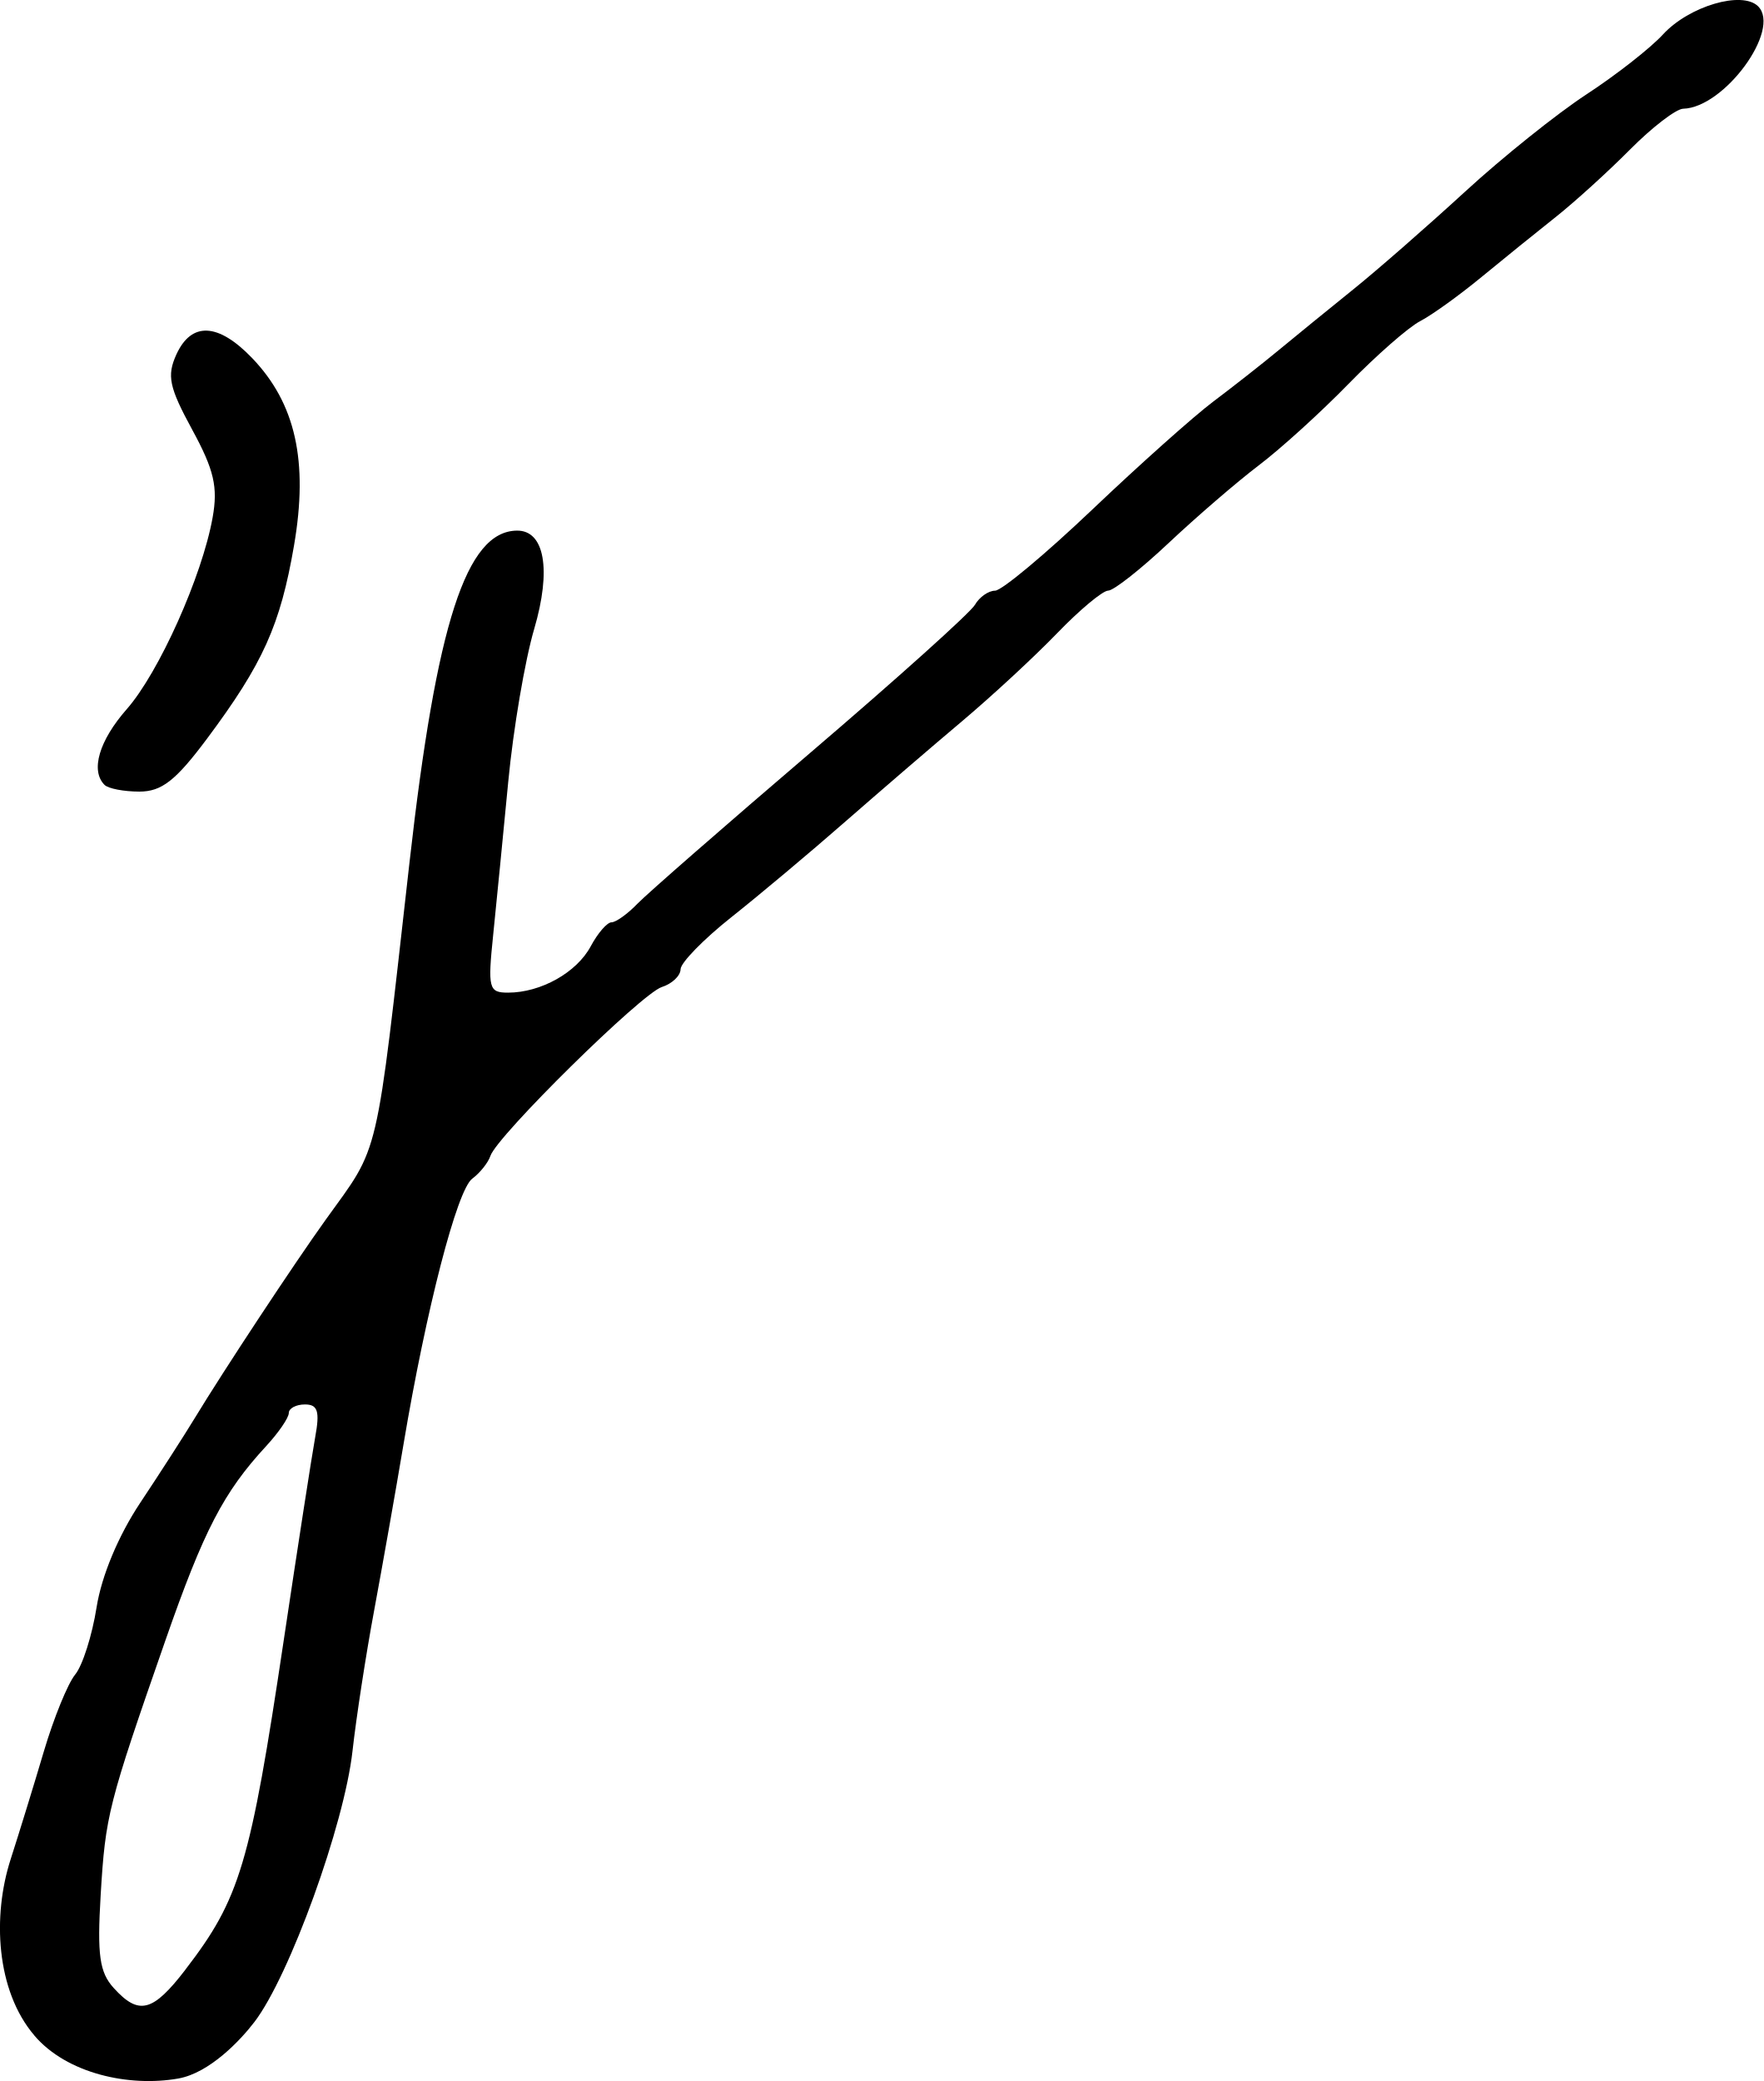
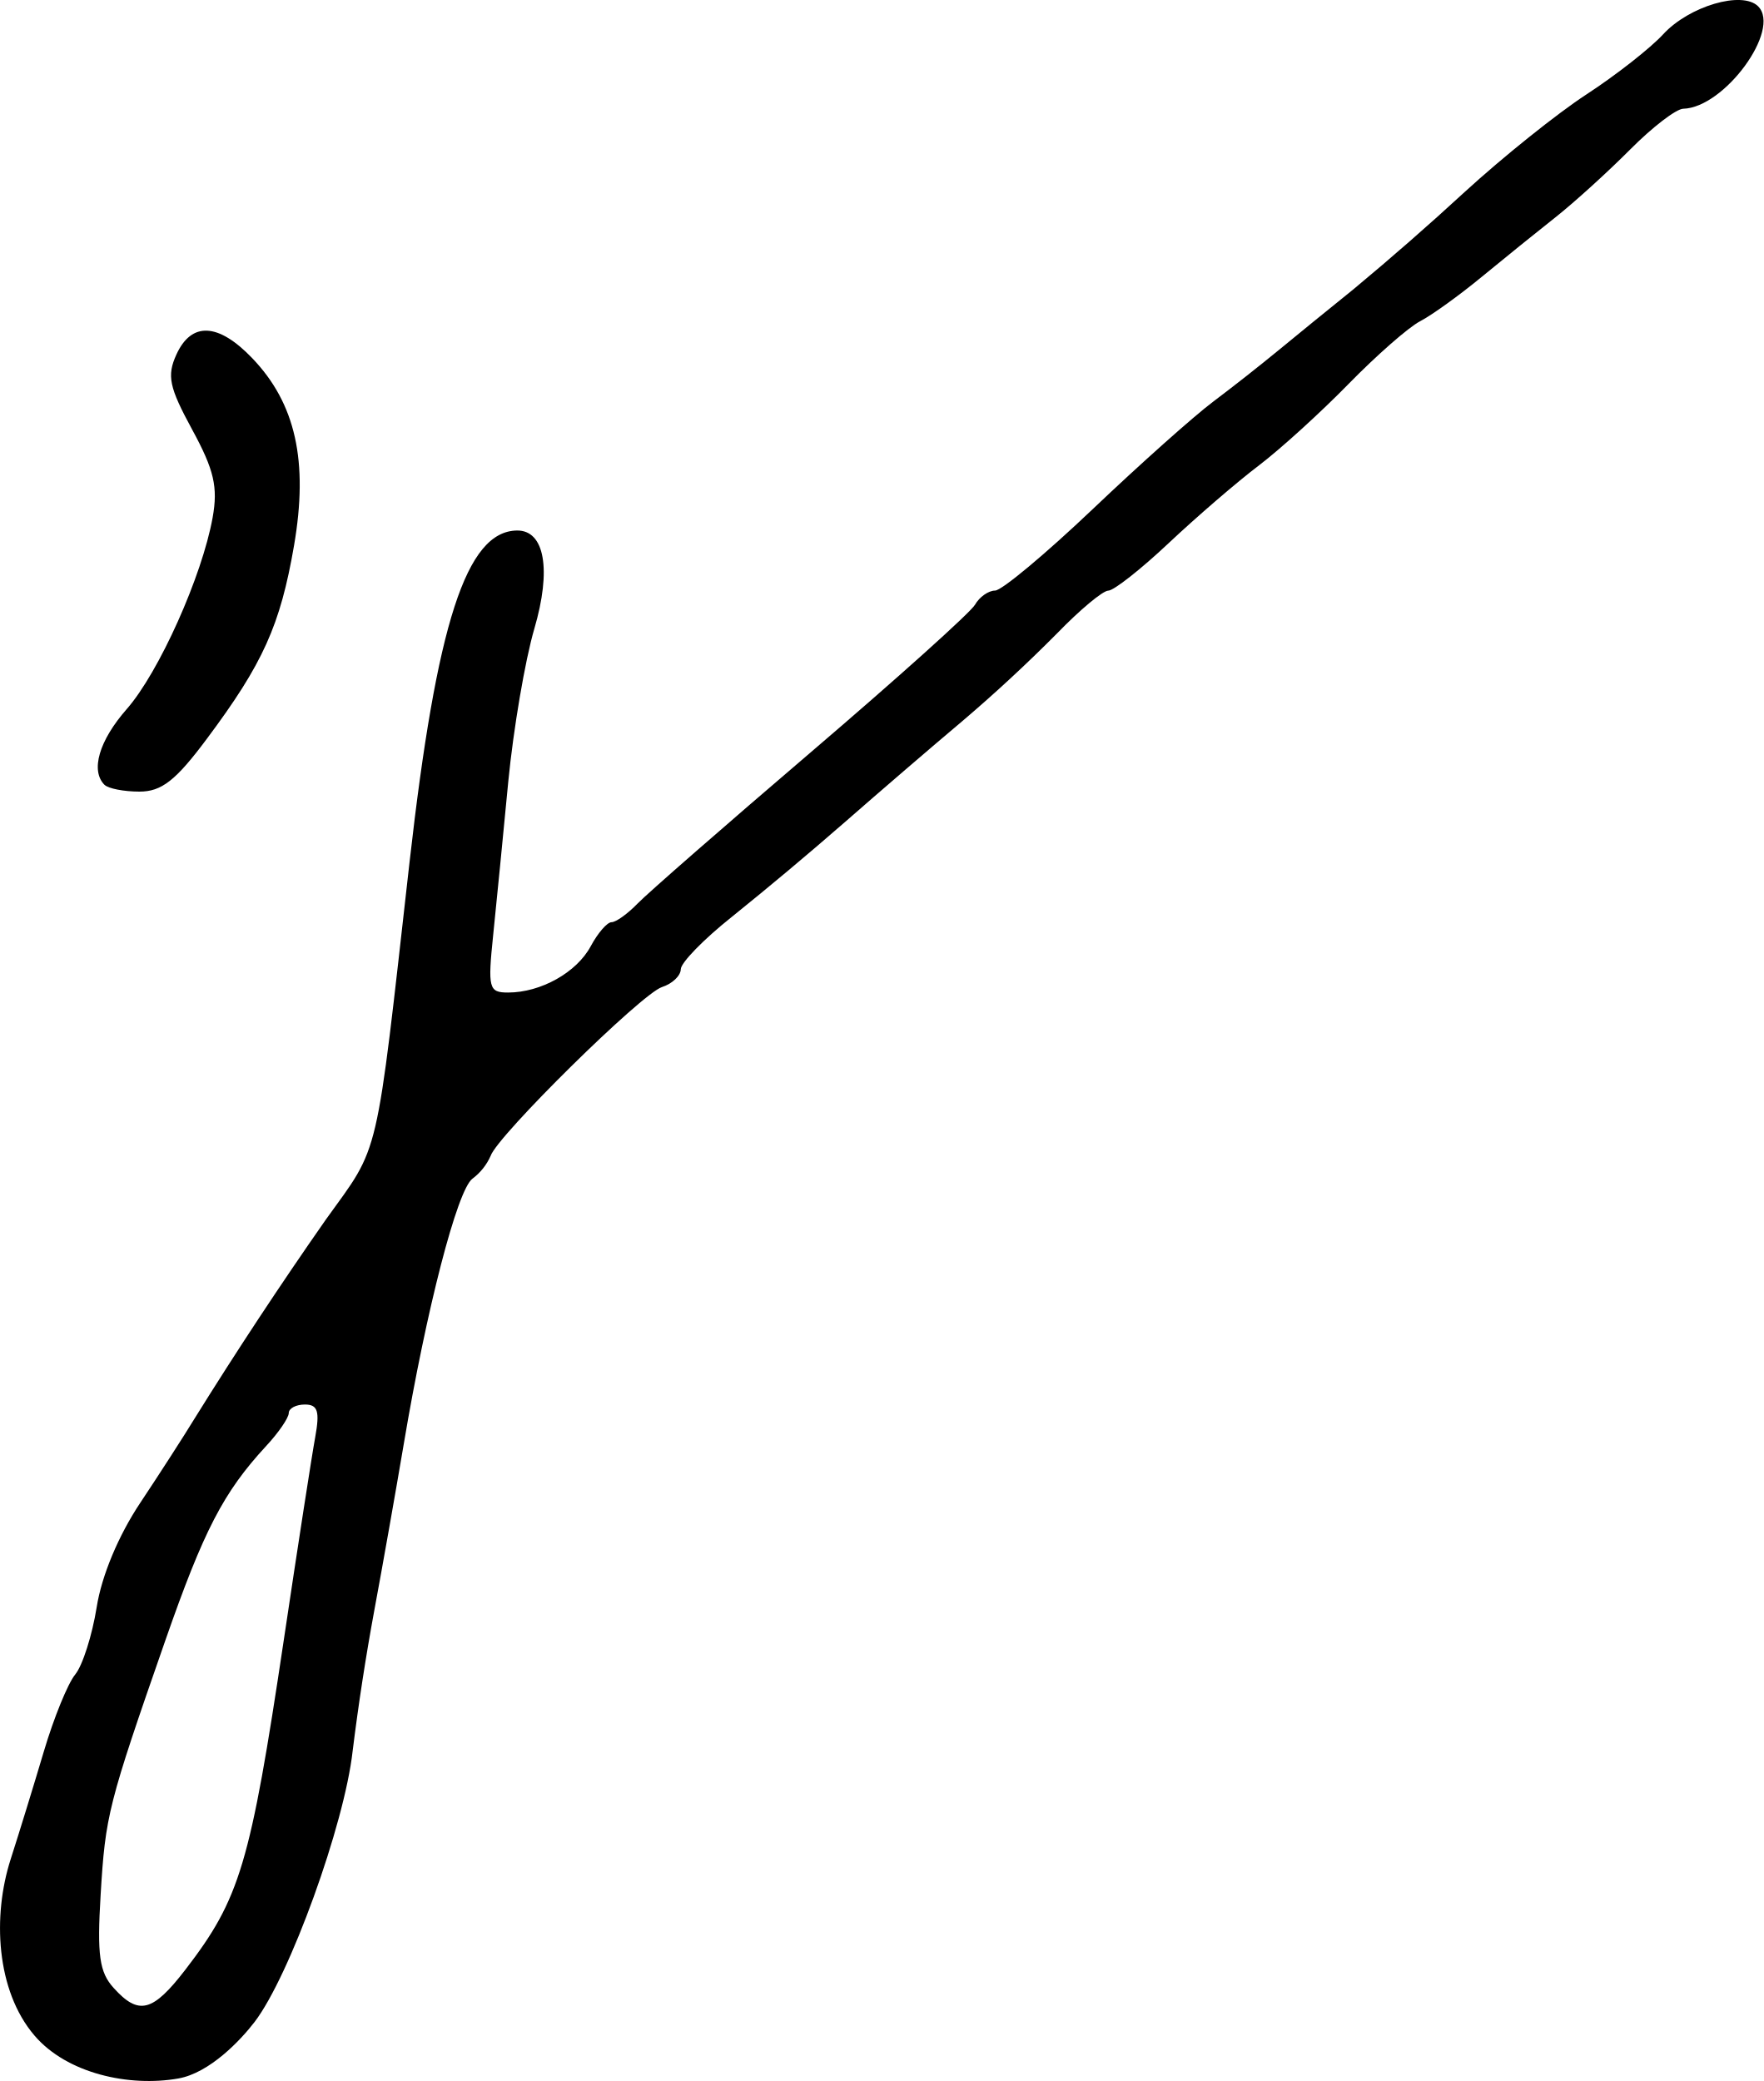
- <svg xmlns="http://www.w3.org/2000/svg" id="svg2663" viewBox="0 0 28.656 33.817" version="1.1" height="33.817" width="28.656">
-   <defs id="defs2667" />
-   <g transform="translate(-613.7613,-580.6052)" id="g2661">
-     <g style="stroke-width:0.163" id="g2557">
-       <path d="m 615.46,593.36 c -0.232,-0.232 -0.089,-0.719 0.362,-1.232 0.522,-0.594 1.224,-2.161 1.394,-3.112 0.089,-0.496 0.024,-0.775 -0.332,-1.429 -0.375,-0.69 -0.414,-0.875 -0.257,-1.221 0.245,-0.537 0.681,-0.516 1.233,0.06 0.704,0.735 0.914,1.675 0.679,3.043 -0.223,1.297 -0.504,1.92 -1.416,3.143 -0.506,0.678 -0.735,0.857 -1.097,0.857 -0.252,0 -0.506,-0.049 -0.566,-0.109 z m 1.314,19.252 c 0.887,-1.154 1.053,-1.71 1.597,-5.347 0.228,-1.526 0.459,-3.014 0.512,-3.306 0.077,-0.419 0.042,-0.531 -0.166,-0.531 -0.145,0 -0.263,0.063 -0.263,0.139 0,0.077 -0.165,0.318 -0.367,0.537 -0.693,0.75 -1.014,1.368 -1.639,3.161 -0.931,2.672 -0.973,2.837 -1.051,4.136 -0.058,0.976 -0.019,1.255 0.212,1.51 0.408,0.45 0.635,0.392 1.166,-0.299 z m -2.453,1.072 c -0.626,-0.732 -0.684,-1.945 -0.387,-2.864 0.138,-0.428 0.382,-1.22 0.541,-1.758 0.16,-0.539 0.388,-1.099 0.508,-1.245 0.12,-0.146 0.276,-0.638 0.348,-1.094 0.081,-0.51 0.353,-1.161 0.707,-1.694 0.317,-0.476 0.714,-1.093 0.883,-1.371 0.471,-0.777 1.624,-2.524 2.134,-3.234 0.888,-1.236 0.802,-0.87 1.361,-5.811 0.439,-3.885 0.922,-5.375 1.744,-5.385 0.451,-0.006 0.564,0.635 0.282,1.596 -0.151,0.512 -0.341,1.63 -0.422,2.483 -0.082,0.853 -0.192,1.974 -0.245,2.49 -0.09,0.872 -0.072,0.939 0.242,0.939 0.532,0 1.115,-0.327 1.343,-0.753 0.115,-0.215 0.267,-0.39 0.338,-0.39 0.071,0 0.261,-0.136 0.421,-0.302 0.161,-0.166 1.431,-1.275 2.823,-2.465 1.392,-1.19 2.589,-2.266 2.661,-2.392 0.072,-0.126 0.219,-0.229 0.327,-0.23 0.108,0 0.82,-0.595 1.584,-1.322 0.763,-0.726 1.645,-1.513 1.959,-1.749 0.314,-0.236 0.796,-0.614 1.071,-0.842 0.275,-0.227 0.819,-0.671 1.209,-0.985 0.39,-0.314 1.206,-1.028 1.813,-1.585 0.607,-0.558 1.496,-1.27 1.975,-1.583 0.479,-0.313 1.039,-0.751 1.244,-0.975 0.423,-0.459 1.285,-0.713 1.544,-0.455 0.379,0.379 -0.549,1.647 -1.218,1.664 -0.115,0.003 -0.504,0.301 -0.863,0.663 -0.359,0.362 -0.903,0.855 -1.208,1.097 -0.305,0.242 -0.849,0.681 -1.208,0.977 -0.359,0.296 -0.807,0.618 -0.996,0.716 -0.189,0.098 -0.711,0.556 -1.16,1.016 -0.449,0.461 -1.105,1.057 -1.458,1.324 -0.353,0.268 -1.012,0.836 -1.465,1.262 -0.453,0.427 -0.896,0.776 -0.985,0.776 -0.088,0 -0.463,0.312 -0.831,0.694 -0.369,0.382 -1.063,1.024 -1.544,1.429 -0.48,0.404 -1.334,1.139 -1.899,1.633 -0.564,0.494 -1.396,1.192 -1.849,1.551 -0.452,0.359 -0.824,0.74 -0.825,0.846 -0.002,0.106 -0.138,0.236 -0.305,0.289 -0.33,0.105 -2.676,2.417 -2.785,2.744 -0.037,0.111 -0.17,0.277 -0.295,0.37 -0.247,0.182 -0.748,2.118 -1.118,4.322 -0.128,0.763 -0.343,1.976 -0.476,2.694 -0.134,0.718 -0.292,1.747 -0.352,2.286 -0.134,1.199 -1.022,3.652 -1.592,4.4 -0.231,0.303 -0.732,0.831 -1.239,0.921 -0.801,0.141 -1.81,-0.08 -2.338,-0.698 z" id="ages" />
-     </g>
-   </g>
+ <svg xmlns="http://www.w3.org/2000/svg" height="33.817" width="28.656">
+   <path d="M1.699 12.755c-.232-.232-.09-.719.361-1.233.522-.594 1.224-2.16 1.395-3.111.089-.496.024-.775-.332-1.429-.375-.69-.414-.875-.257-1.22.245-.538.682-.517 1.233.059.705.735.914 1.675.679 3.043-.223 1.296-.504 1.92-1.417 3.142-.505.678-.735.858-1.096.858-.252 0-.506-.05-.566-.11zm1.314 19.252c.887-1.154 1.053-1.71 1.597-5.347.228-1.527.458-3.014.512-3.306.076-.42.042-.53-.167-.53-.145 0-.263.062-.263.139 0 .076-.165.318-.368.536-.693.75-1.013 1.368-1.638 3.16-.932 2.673-.973 2.838-1.051 4.136-.059.976-.02 1.255.212 1.51.407.451.634.393 1.166-.298zM.56 33.078c-.626-.732-.683-1.944-.387-2.864.138-.428.381-1.22.541-1.758.16-.539.388-1.099.508-1.245.12-.146.276-.638.349-1.093.08-.51.352-1.162.707-1.695.317-.476.714-1.093.883-1.37a72.24 72.24 0 012.134-3.235c.888-1.236.802-.87 1.36-5.811.44-3.885.923-5.375 1.745-5.386.451-.006.564.636.282 1.597-.15.512-.34 1.63-.423 2.483-.081.853-.192 1.973-.245 2.49-.09.871-.072.938.242.938.532 0 1.115-.327 1.343-.753.115-.214.267-.39.338-.39.072 0 .261-.136.422-.302.16-.166 1.43-1.275 2.822-2.465 1.392-1.19 2.59-2.266 2.662-2.392.071-.126.218-.229.326-.23.108 0 .82-.595 1.584-1.321.763-.726 1.645-1.513 1.96-1.749a34.41 34.41 0 001.07-.842c.275-.227.819-.67 1.209-.984a47.72 47.72 0 001.813-1.586c.608-.557 1.496-1.27 1.975-1.582.48-.313 1.039-.752 1.244-.975.423-.46 1.286-.713 1.544-.455.379.38-.549 1.647-1.217 1.664-.116.003-.504.301-.863.663-.36.362-.903.855-1.208 1.097-.305.241-.849.68-1.208.976-.359.296-.807.619-.996.717-.189.098-.71.556-1.16 1.016-.449.46-1.105 1.057-1.457 1.325-.353.267-1.012.835-1.466 1.262-.453.427-.896.775-.984.775-.089 0-.463.313-.832.694a24.982 24.982 0 01-1.543 1.429c-.48.404-1.335 1.139-1.899 1.633a62.057 62.057 0 01-1.849 1.55c-.452.36-.823.74-.824.847-.002.106-.139.236-.305.289-.33.104-2.676 2.417-2.785 2.744a.935.935 0 01-.295.37c-.247.182-.748 2.118-1.118 4.322-.129.763-.343 1.975-.477 2.694a39.35 39.35 0 00-.352 2.286c-.134 1.198-1.022 3.652-1.592 4.4-.231.302-.733.83-1.24.92-.8.141-1.81-.08-2.338-.698z" stroke-width=".163" />
</svg>
